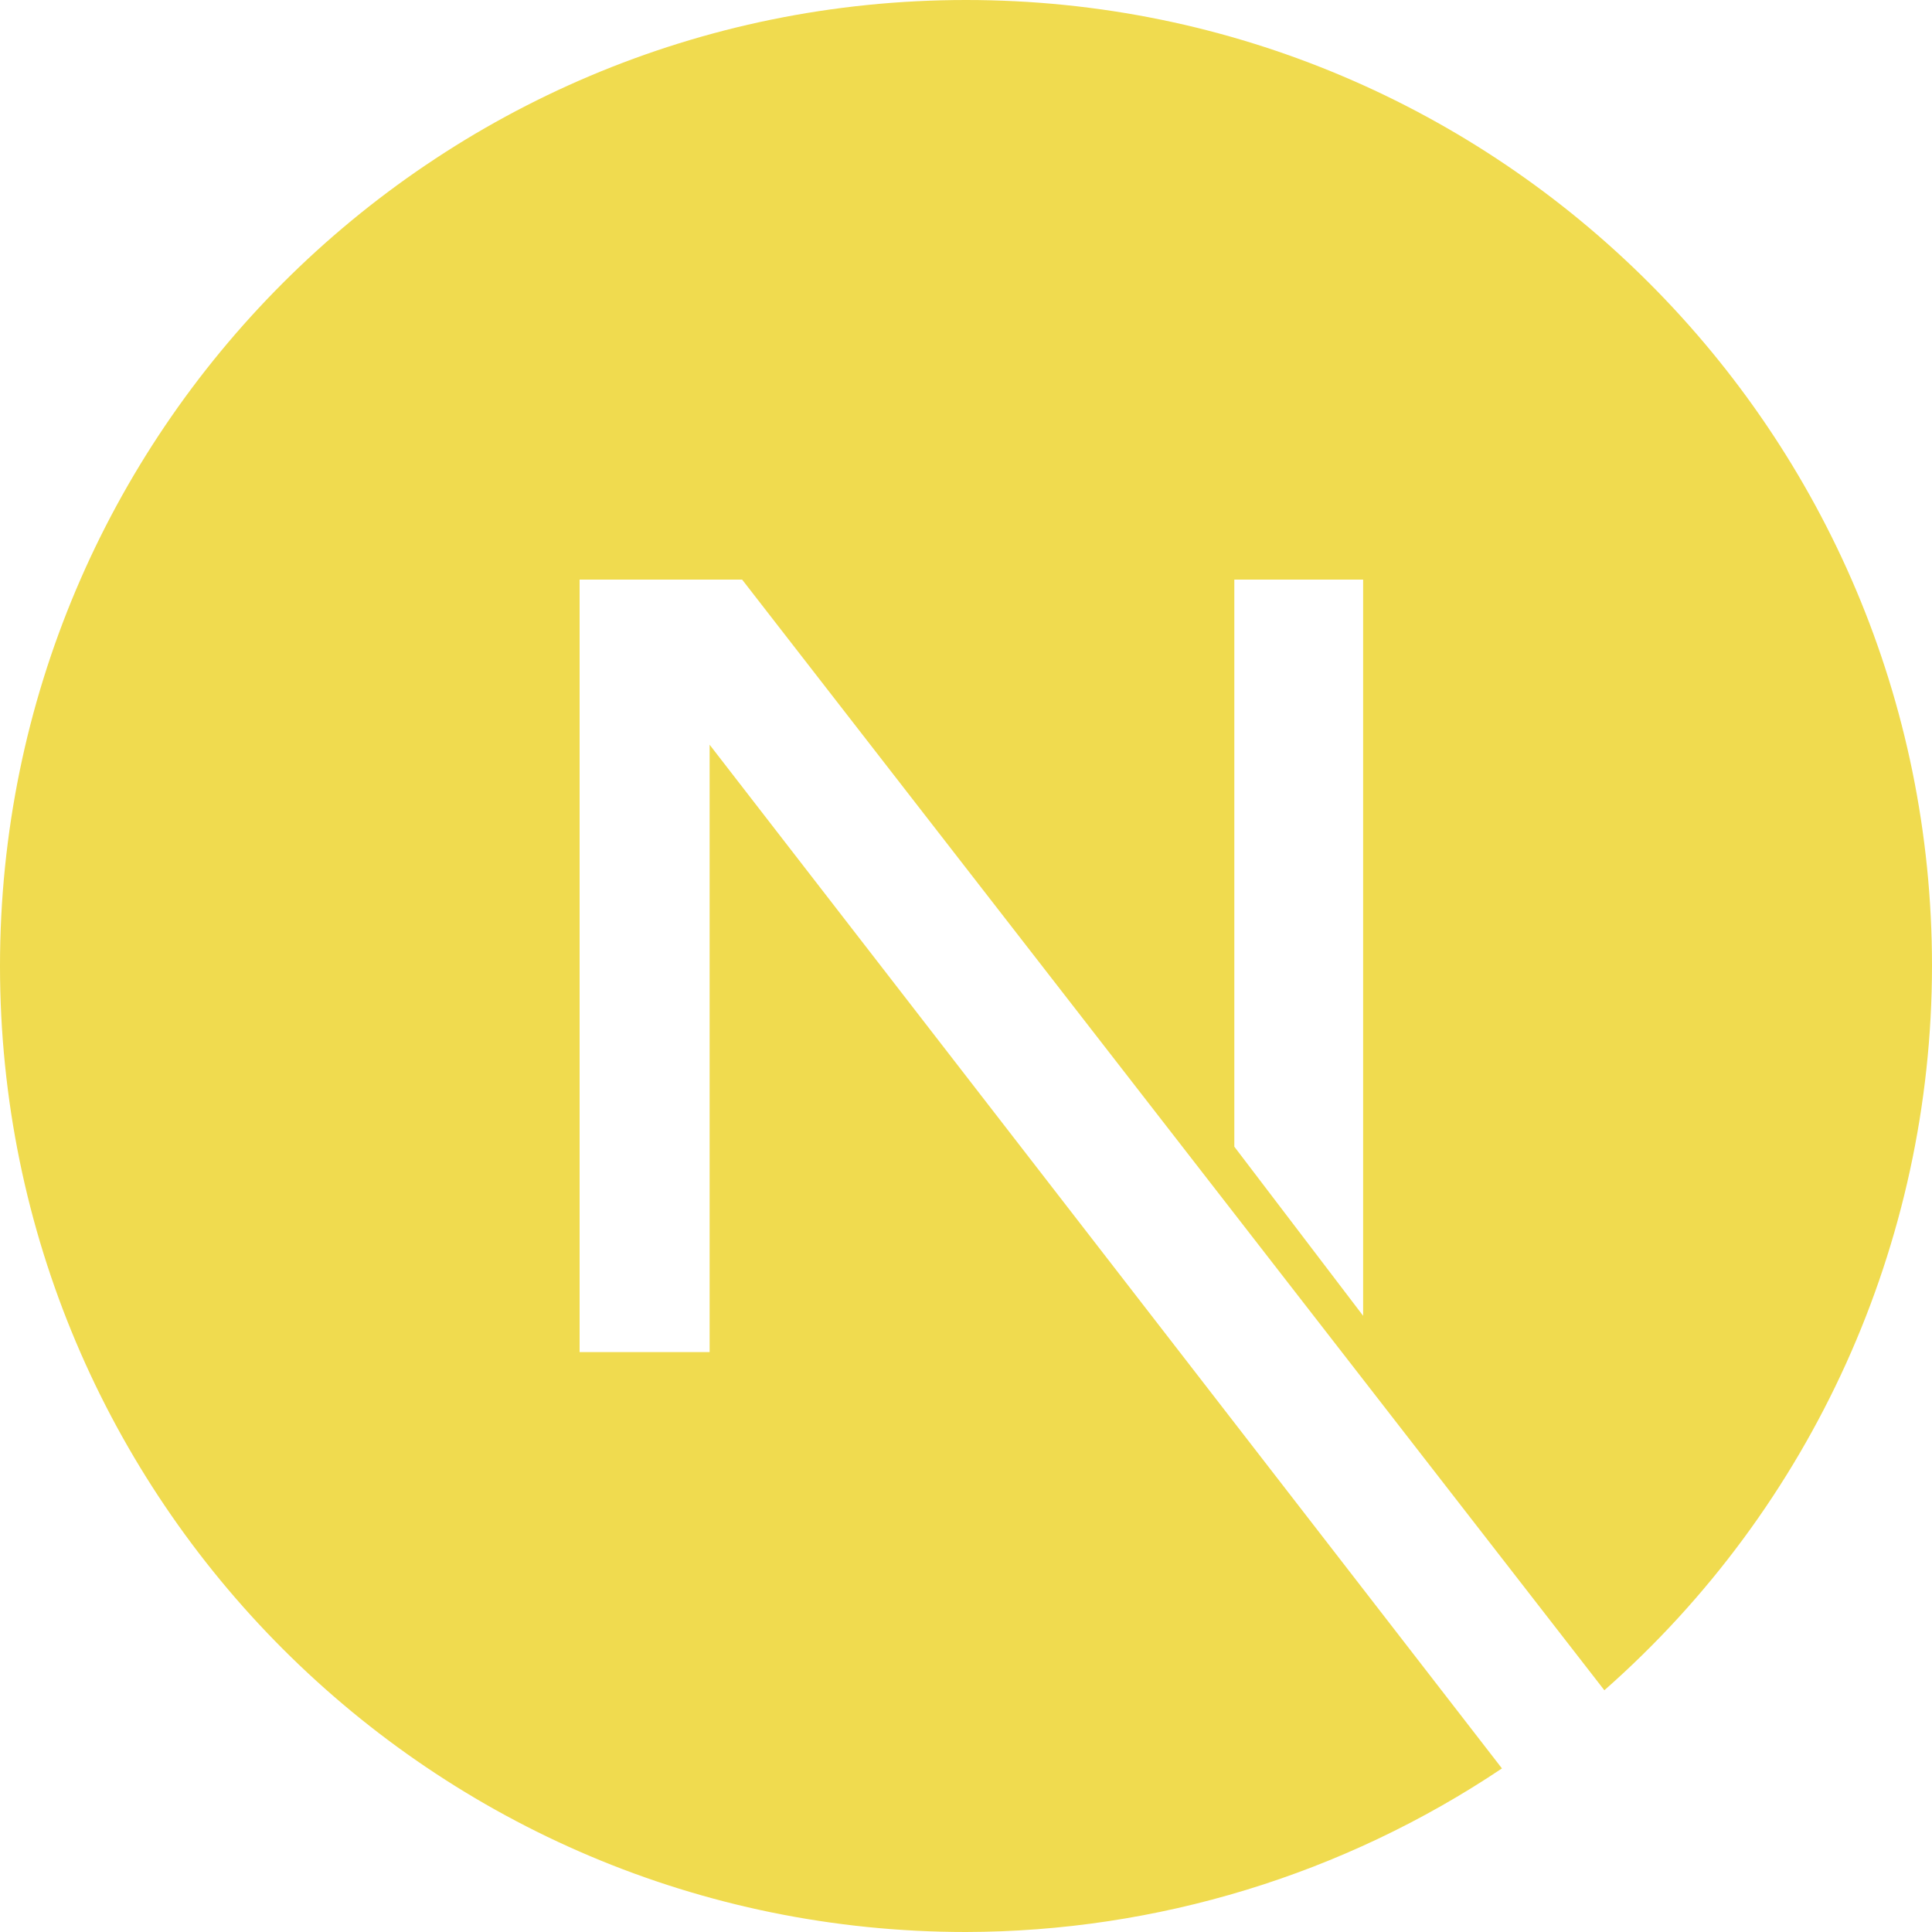
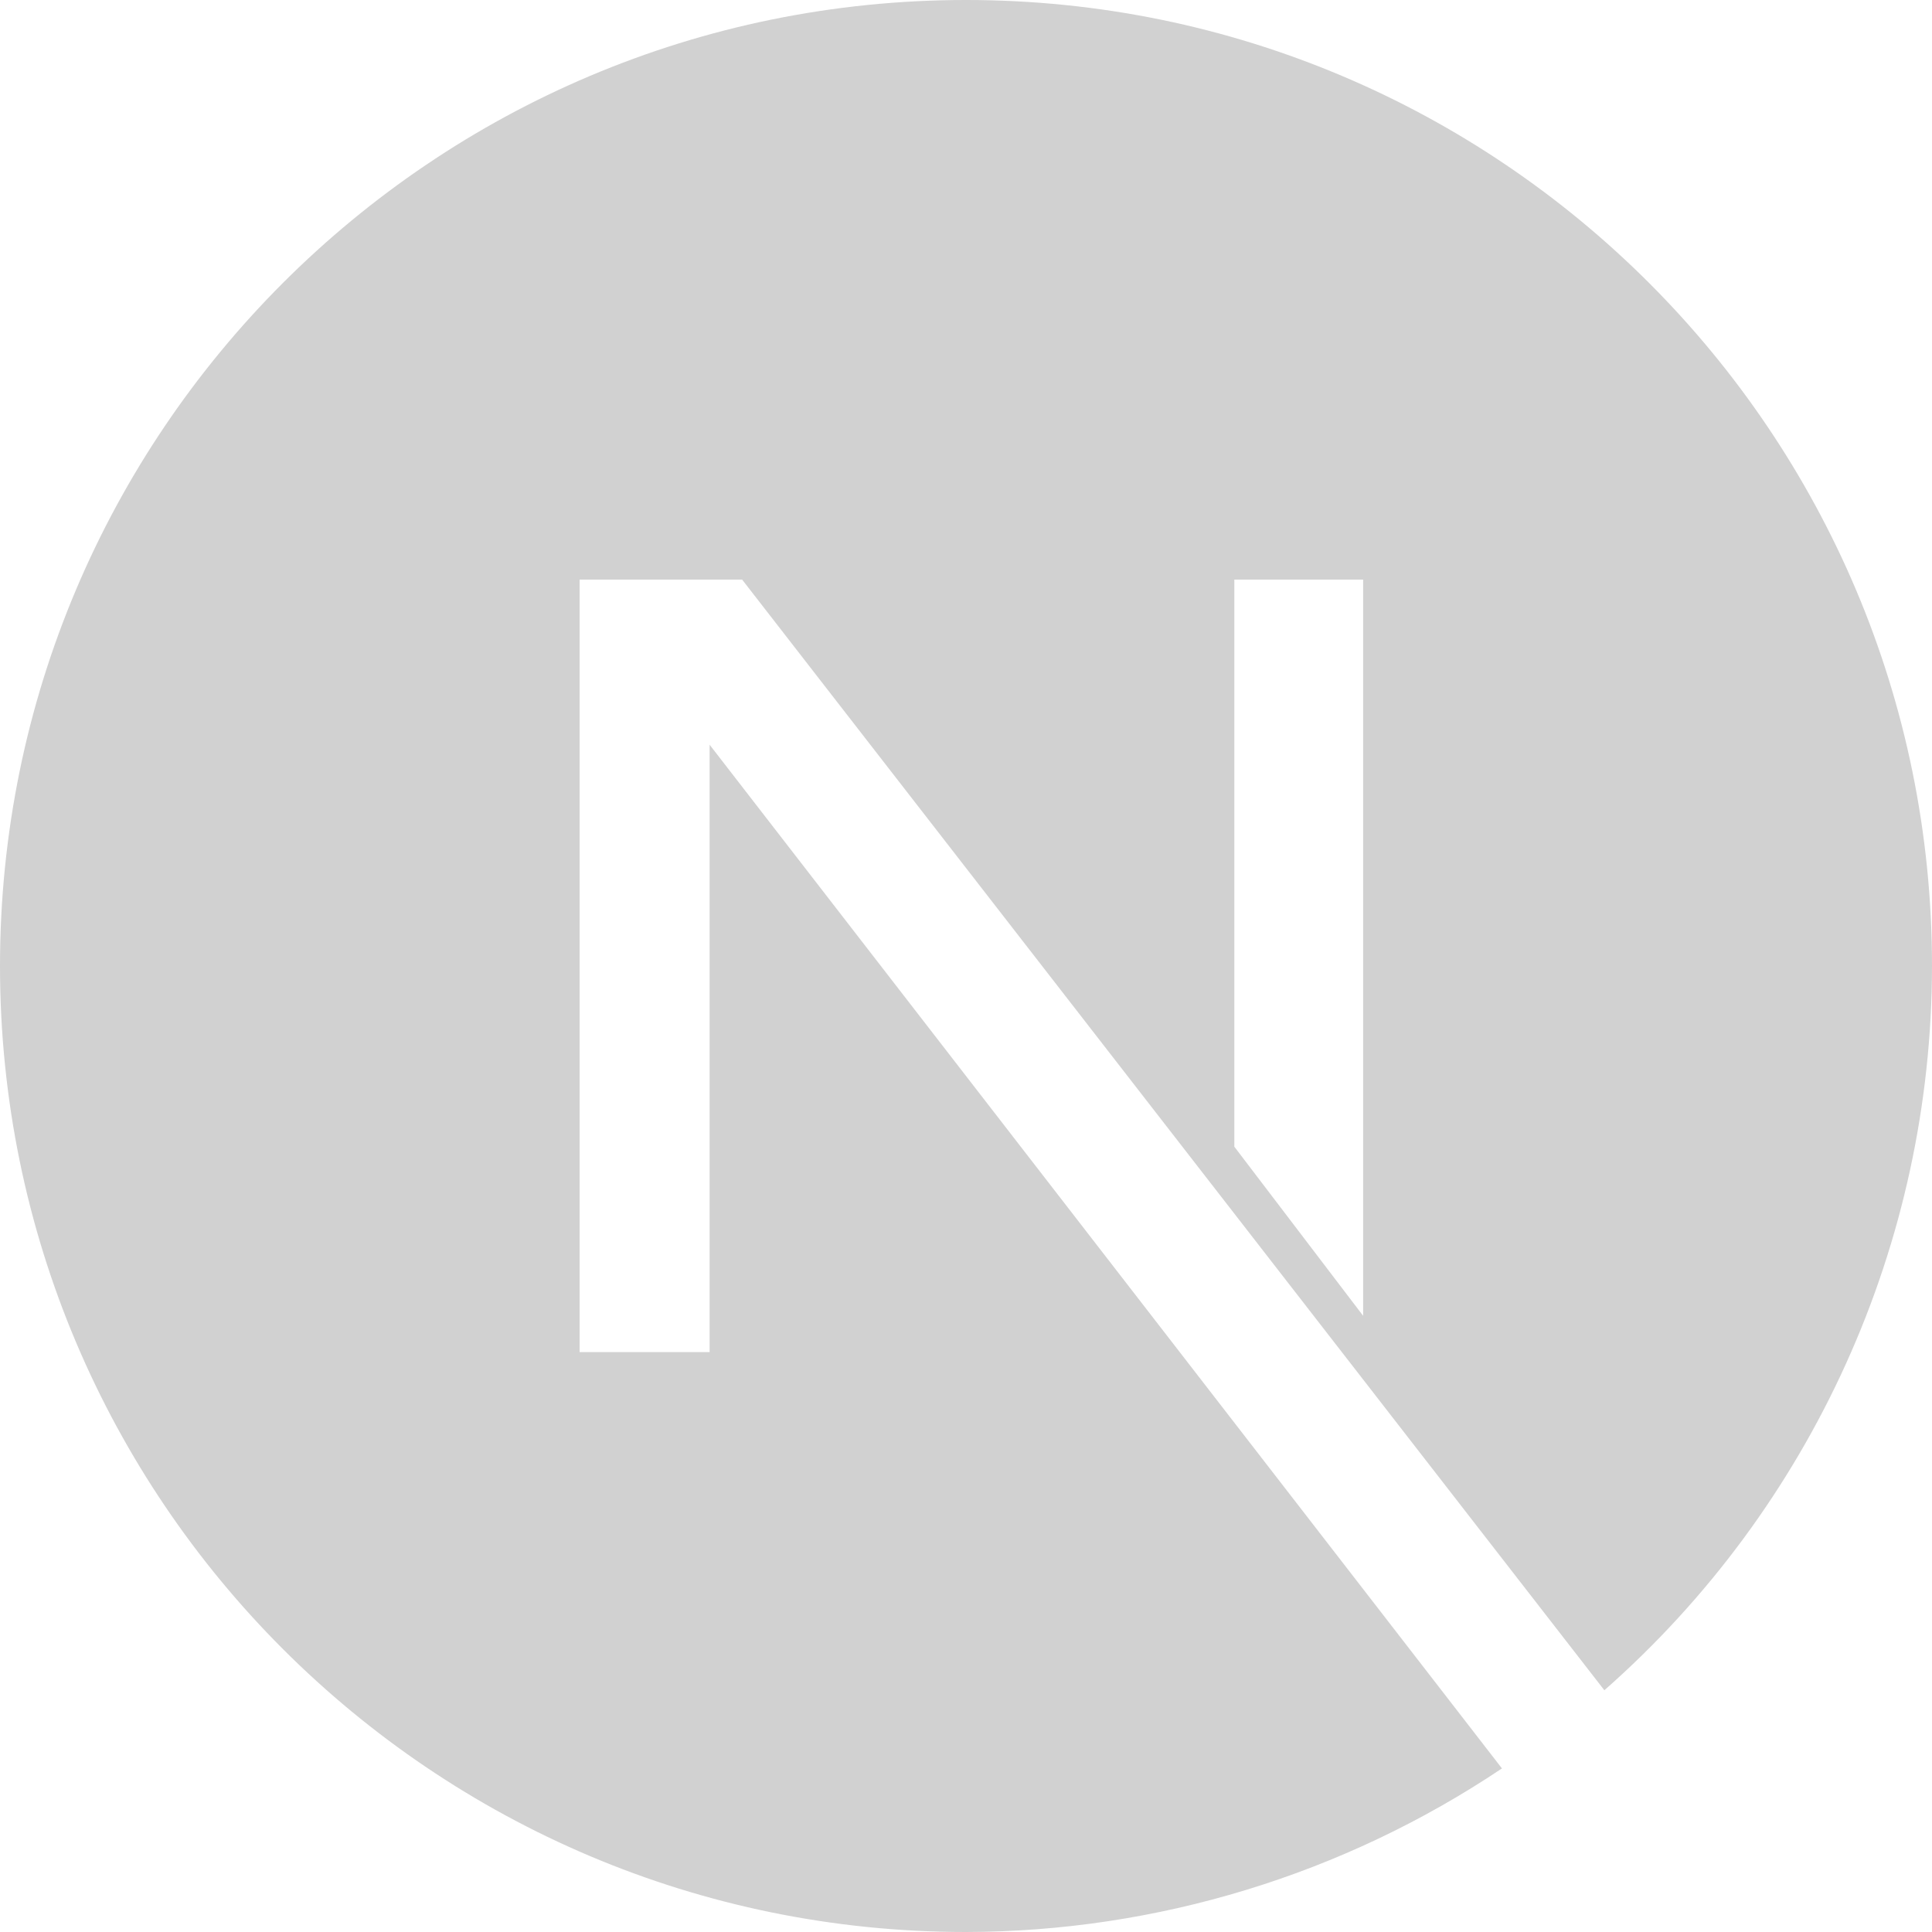
<svg xmlns="http://www.w3.org/2000/svg" viewBox="0 0 128 128">
-   <path fill="#F0DB4F" d="M64 0A64 64 0 0 0 0 64a64 64 0 0 0 64 64 64 64 0 0 0 35.508-10.838L47.014 49.34v40.238H38.4V38.4h10.768l57.125 73.584A64 64 0 0 0 128 64 64 64 0 0 0 64 0Zm17.777 38.4h8.534v48.776L81.777 75.97Zm24.18 73.92-.111.096a64 64 0 0 0 .111-.096z" />
+   <path fill="#d1d1d1" d="M64 0A64 64 0 0 0 0 64a64 64 0 0 0 64 64 64 64 0 0 0 35.508-10.838L47.014 49.34v40.238H38.4V38.4h10.768l57.125 73.584A64 64 0 0 0 128 64 64 64 0 0 0 64 0Zm17.777 38.4h8.534v48.776L81.777 75.97Zm24.18 73.92-.111.096a64 64 0 0 0 .111-.096z" />
</svg>
